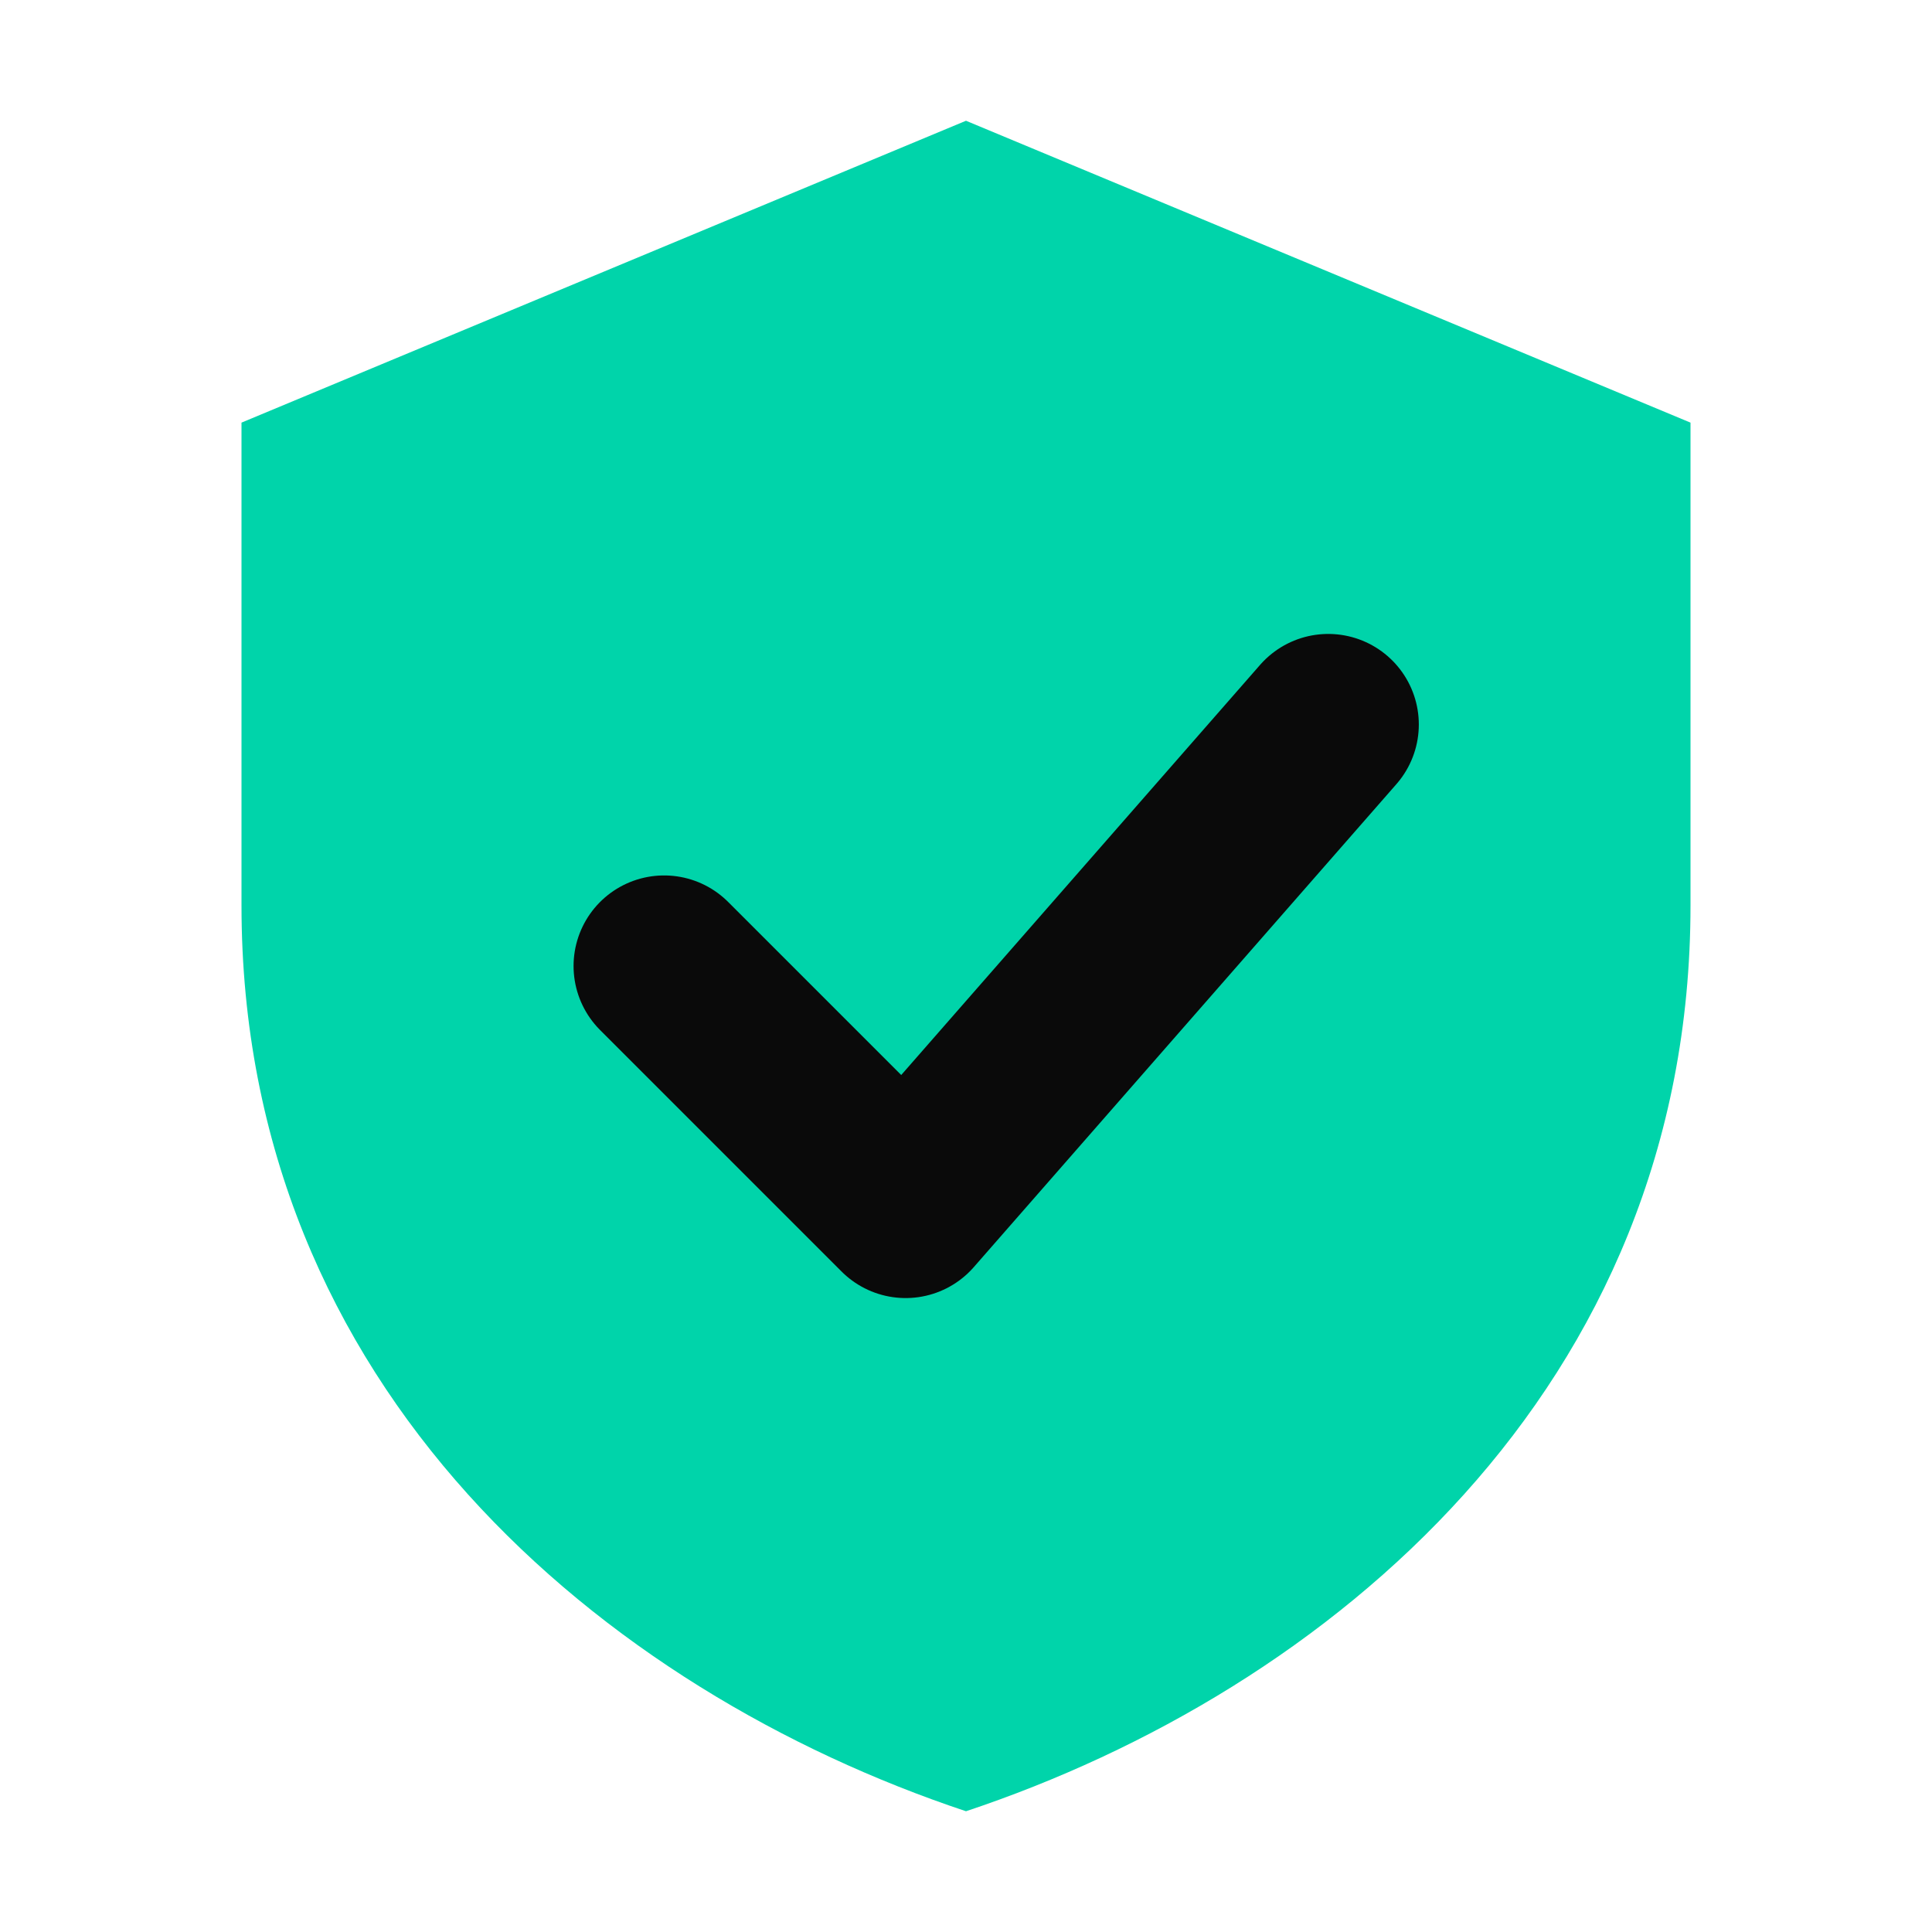
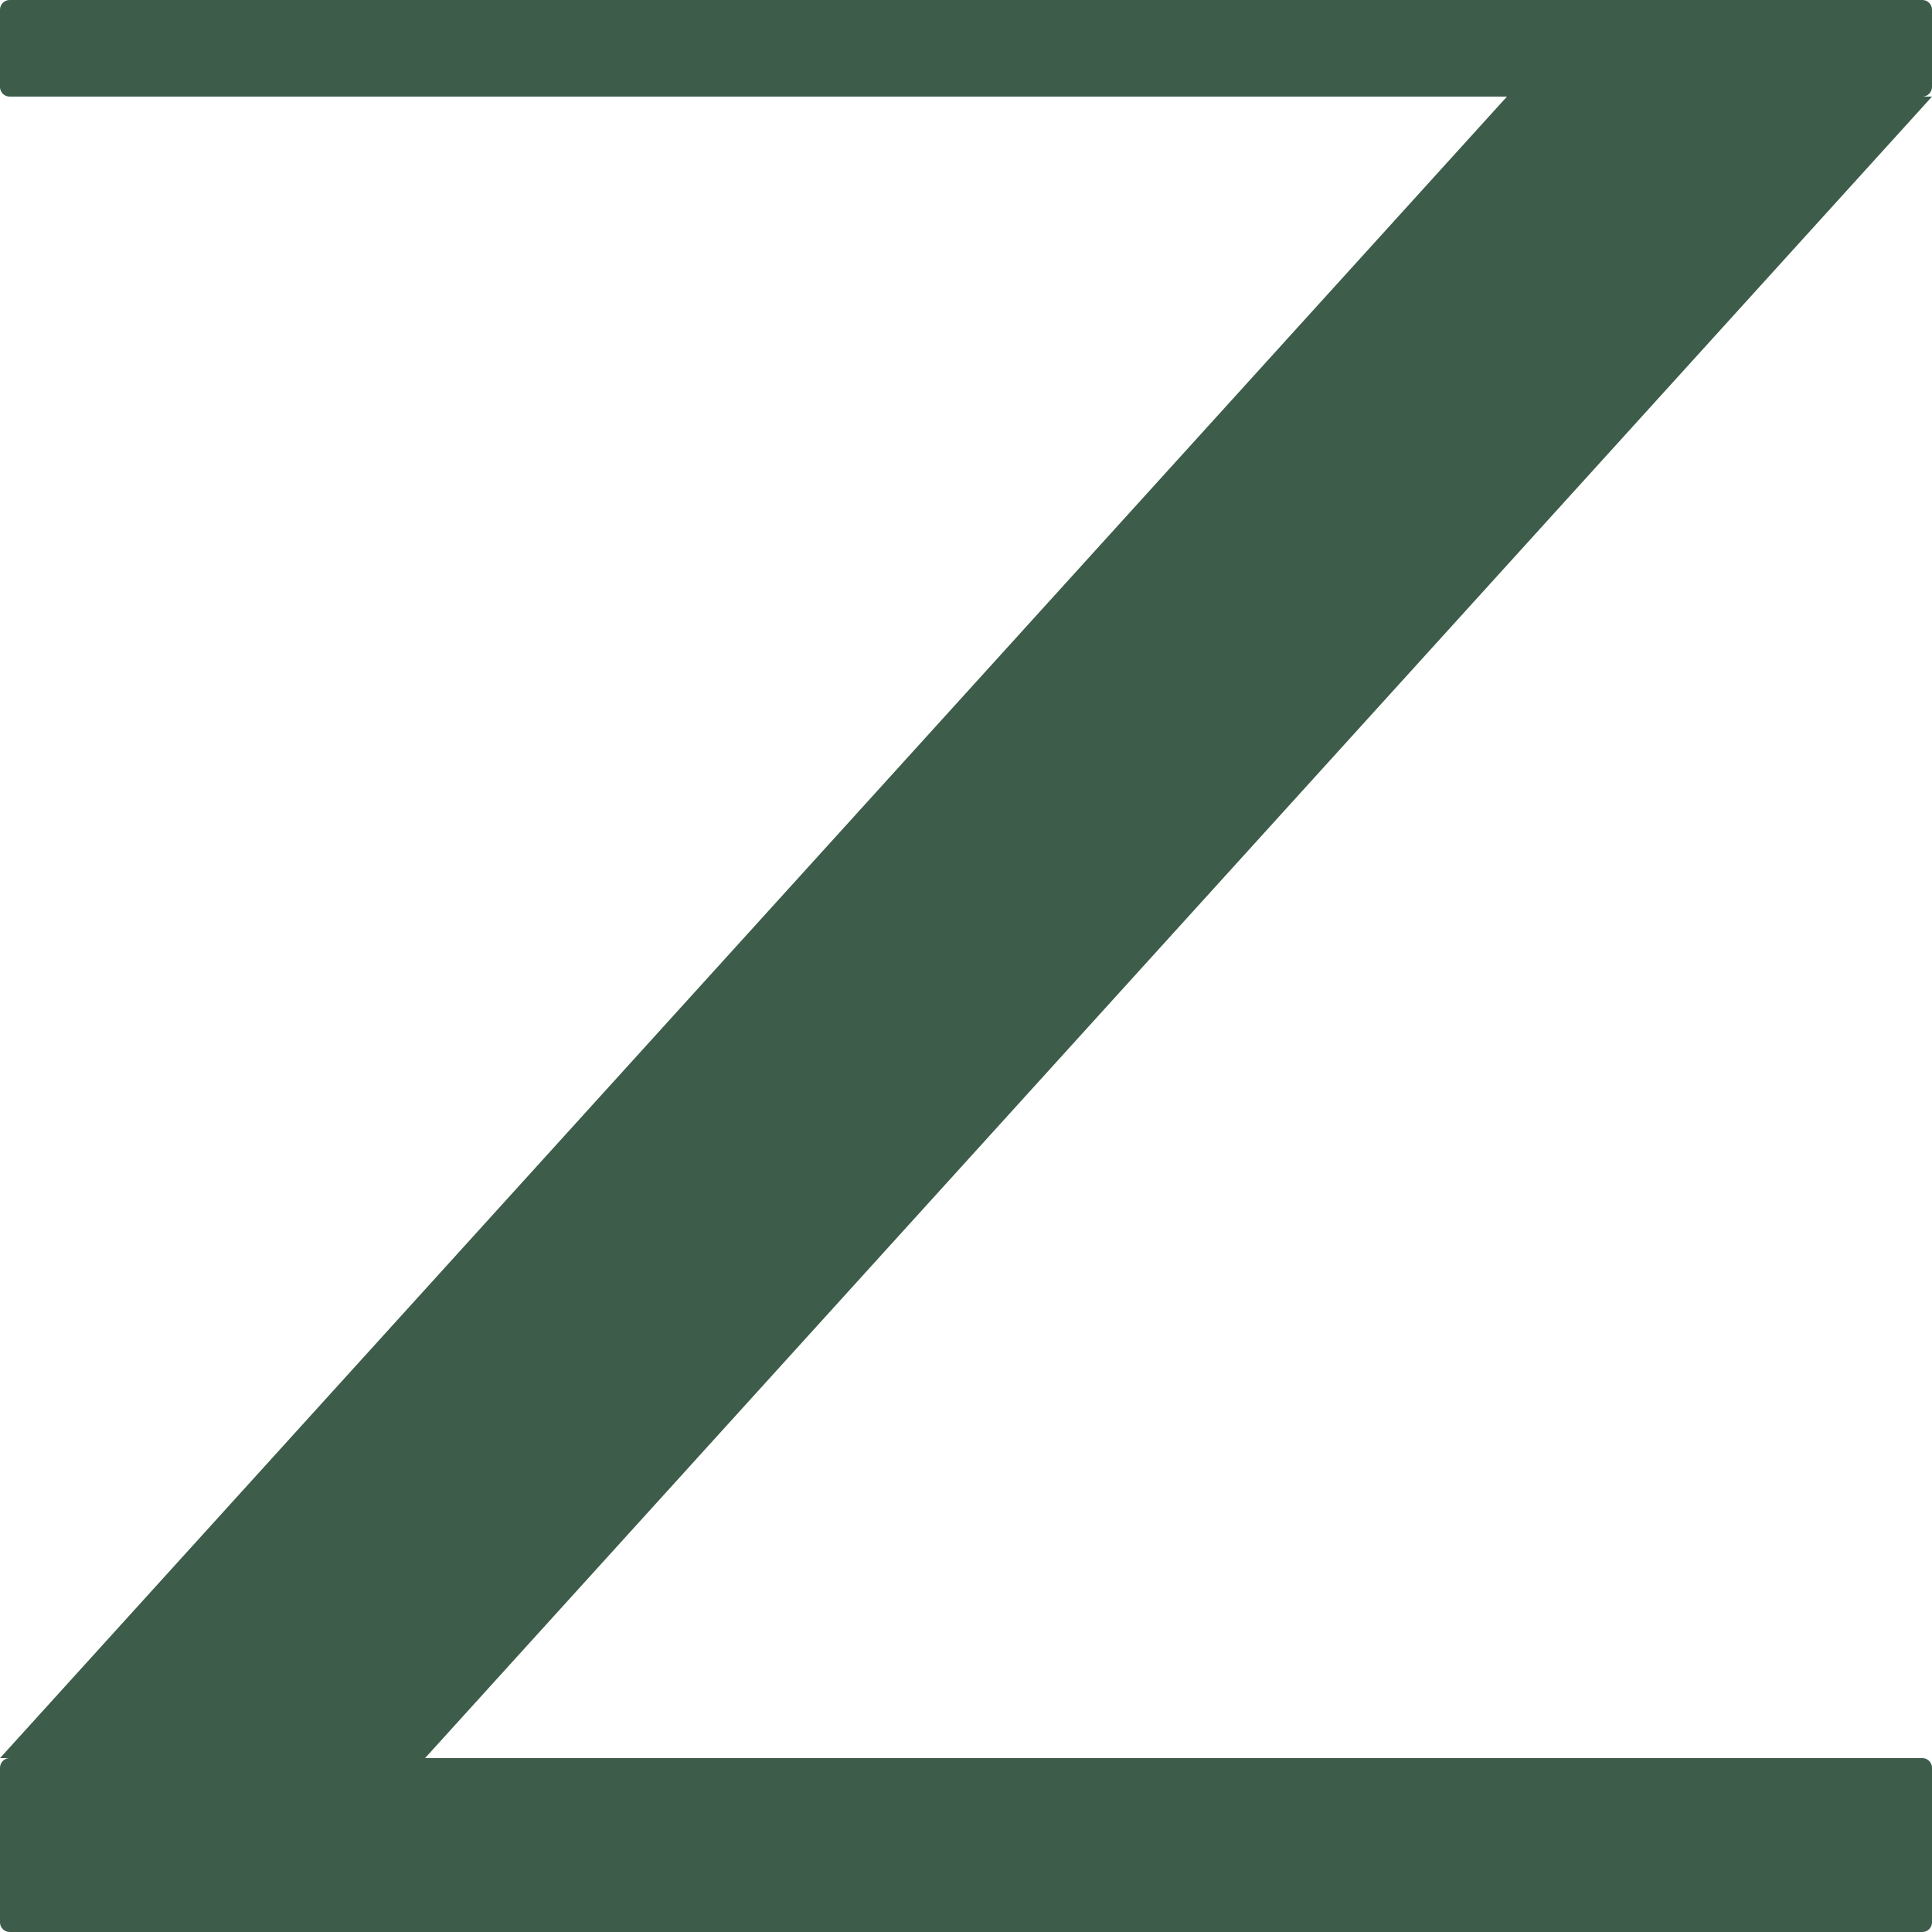
- <svg xmlns="http://www.w3.org/2000/svg" viewBox="0 0 32 32">
-   <path d="M16 2 L28 7 V15 C28 23 22 28 16 30 C10 28 4 23 4 15 V7 Z" fill="#00d4aa" />
-   <path d="M11 16 L15 20 L22 12" fill="none" stroke="#0a0a0a" stroke-width="3" stroke-linecap="round" stroke-linejoin="round" />
+ <svg xmlns="http://www.w3.org/2000/svg" viewBox="0 0 100 100">
+   <rect x="0" y="0" width="100" height="5" rx="0.5" fill="#3D5C4A" />
+   <polygon points="78,5 100,5 22,91 0,91" fill="#3D5C4A" />
+   <rect x="0" y="91" width="100" height="9" rx="0.5" fill="#3D5C4A" />
</svg>
